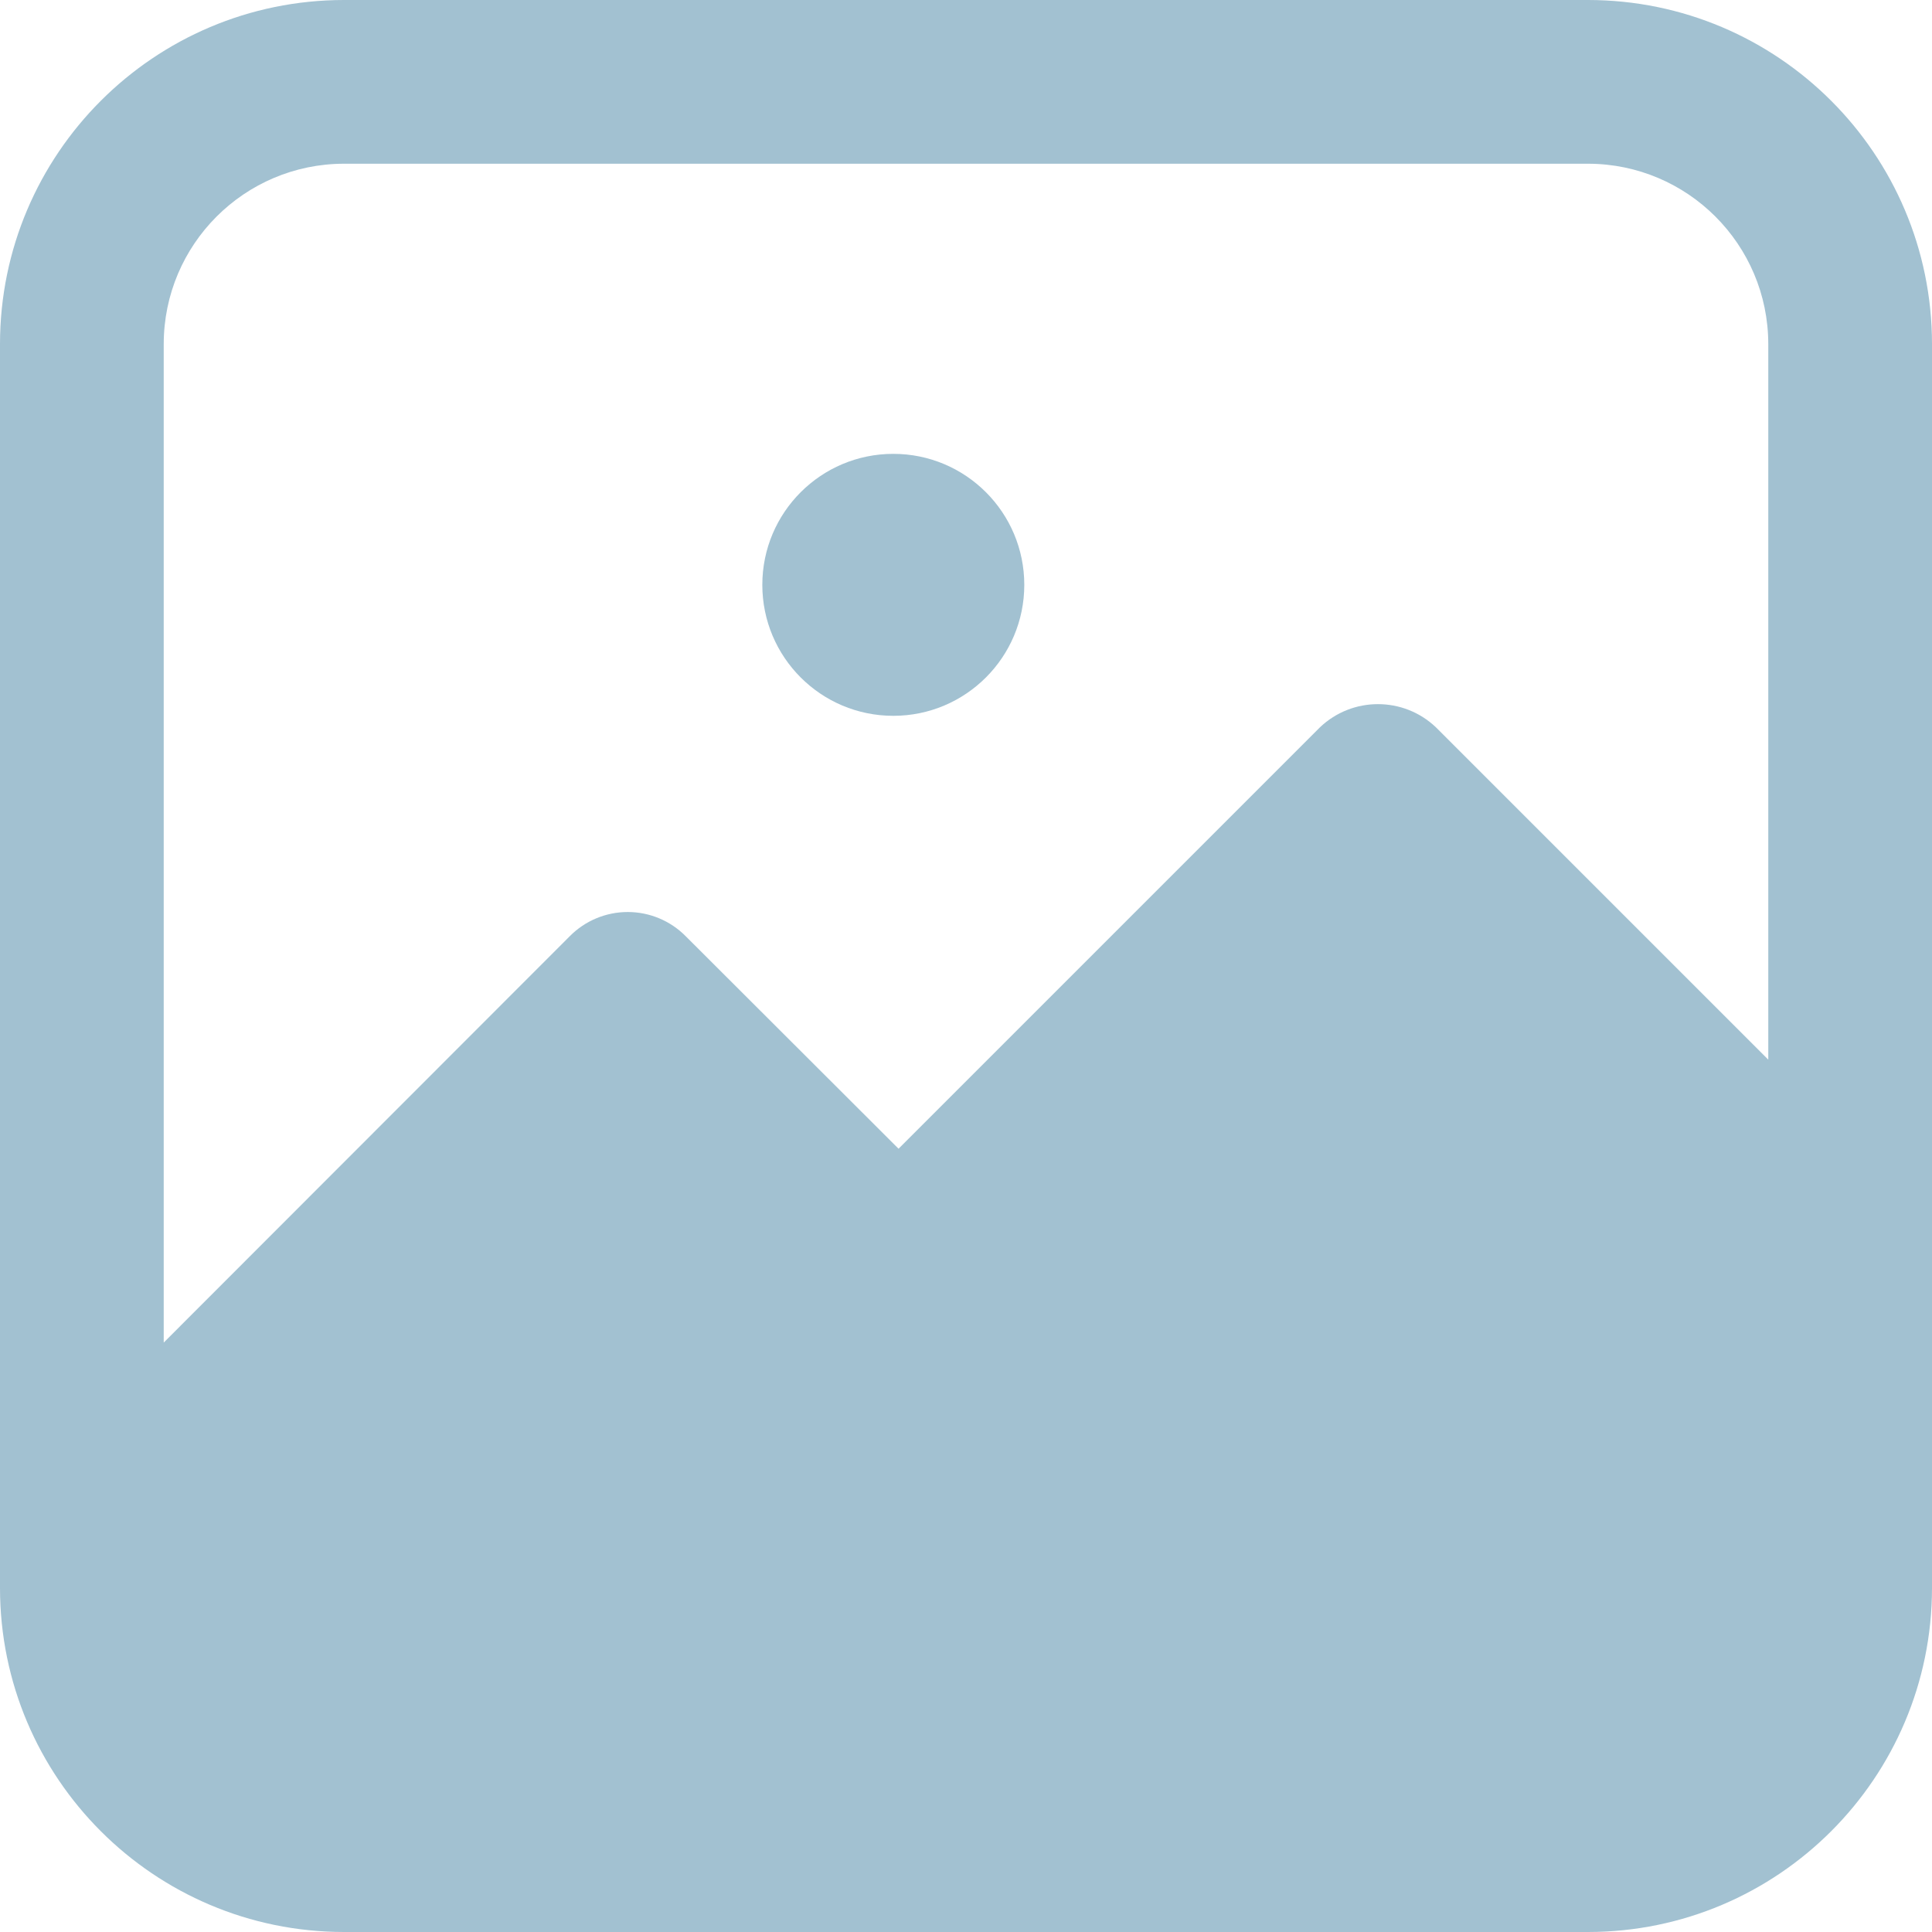
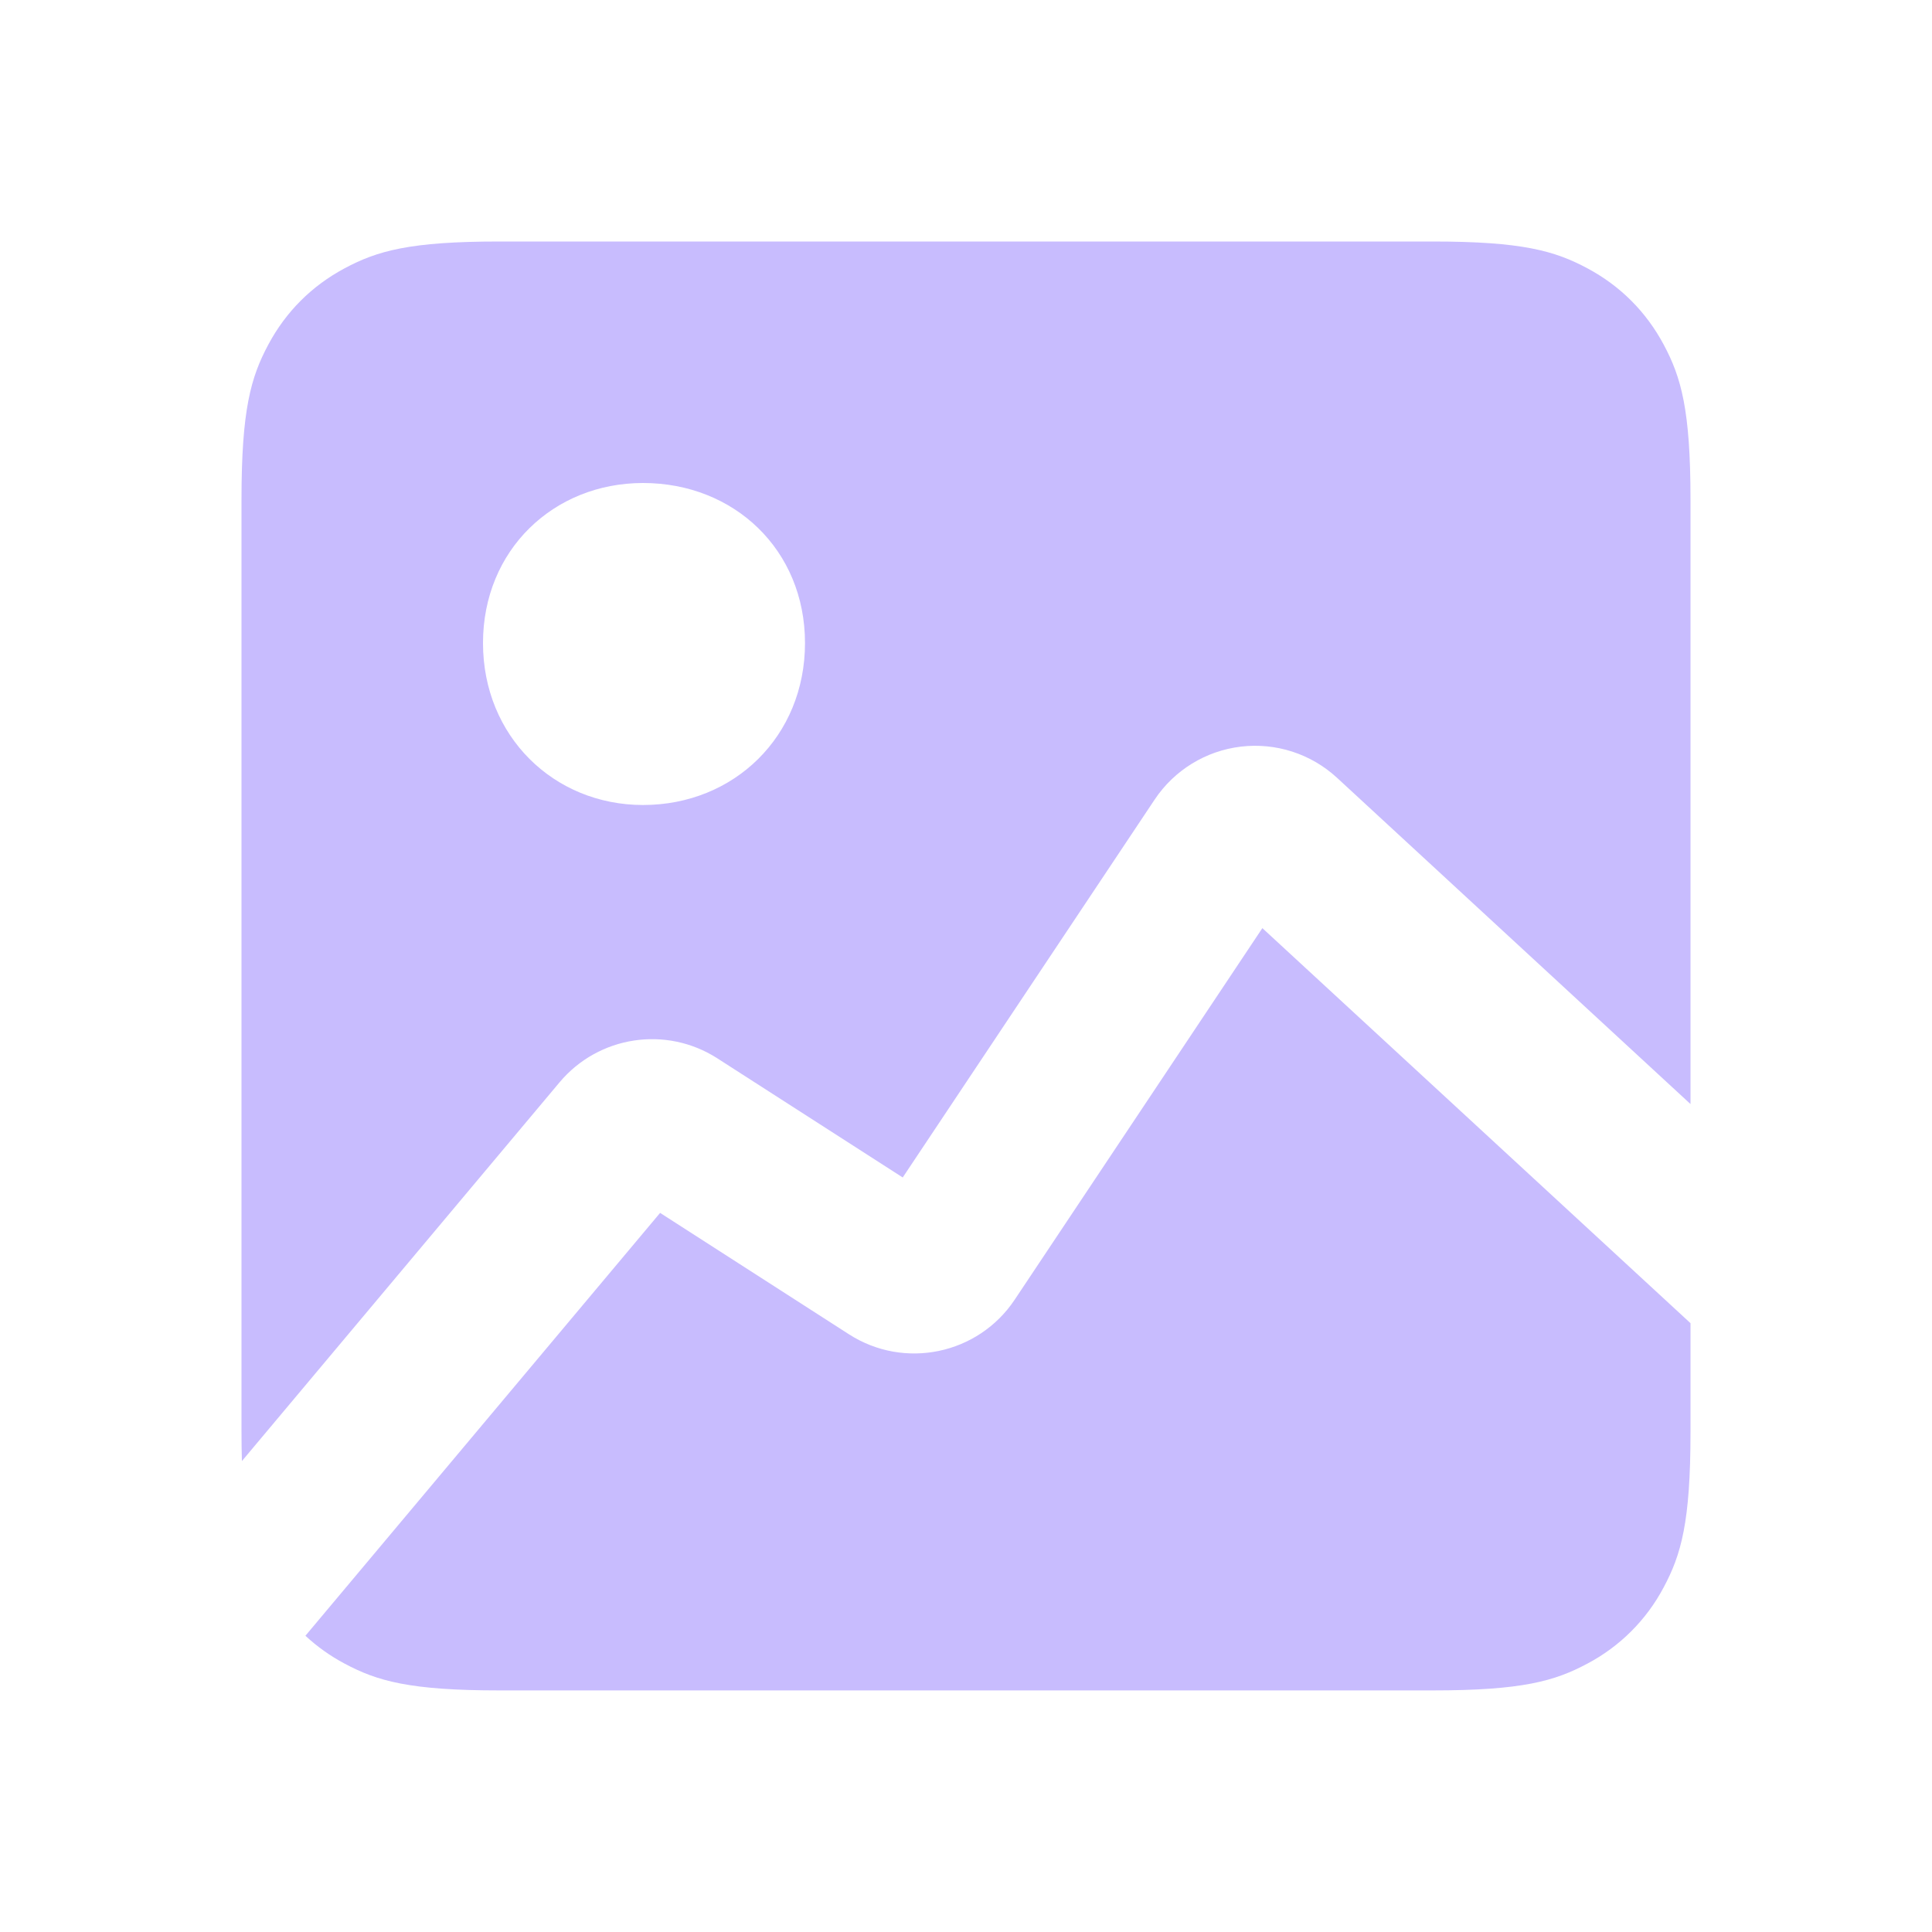
- <svg xmlns="http://www.w3.org/2000/svg" viewBox="0 0 59 59">
-   <g id="Layer_2" fill="#A2C1D1" data-name="Layer 2">
-     <g id="Layer_1-2" data-name="Layer 1">
-       <g id="image">
-         <path d="M48.5,0h-38A10.51,10.51,0,0,0,0,10.5v38A10.51,10.51,0,0,0,10.5,59h38A10.51,10.51,0,0,0,59,48.5v-38A10.51,10.51,0,0,0,48.5,0Zm-38,5h38A5.51,5.51,0,0,1,54,10.5V32.36L43.85,22.21a2.57,2.57,0,0,0-3.54,0L27.44,35.08l-6.5-6.49a2.49,2.49,0,0,0-3.54,0L5,41V10.5A5.51,5.51,0,0,1,10.5,5Z" />
-         <circle cx="27.28" cy="17.86" r="4" />
-       </g>
-     </g>
-   </g>
+ <svg xmlns="http://www.w3.org/2000/svg" width="800px" height="800px" viewBox="0 0 24 24" fill="none">
+   <path fill-rule="evenodd" clip-rule="evenodd" d="M6.205 3h11.59c1.114 0 1.519.116 1.926.334.407.218.727.538.945.945.218.407.334.811.334 1.926v7.51l-4.391-4.053a1.5 1.5 0 0 0-2.265.27l-3.13 4.695-2.303-1.48a1.5 1.5 0 0 0-1.96.298L3.005 18.15A12.98 12.98 0 0 1 3 17.795V6.205c0-1.115.116-1.519.334-1.926.218-.407.538-.727.945-.945C4.686 3.116 5.09 3 6.205 3zm9.477 8.53L21 16.437v1.357c0 1.114-.116 1.519-.334 1.926a2.272 2.272 0 0 1-.945.945c-.407.218-.811.334-1.926.334H6.205c-1.115 0-1.519-.116-1.926-.334a2.305 2.305 0 0 1-.485-.345L8.2 15.067l2.346 1.508a1.5 1.5 0 0 0 2.059-.43l3.077-4.616zM7.988 6C6.878 6 6 6.832 6 7.988 6 9.145 6.879 10 7.988 10 9.121 10 10 9.145 10 7.988 10 6.832 9.121 6 7.988 6z" fill="#c8bcfe" />
</svg>
